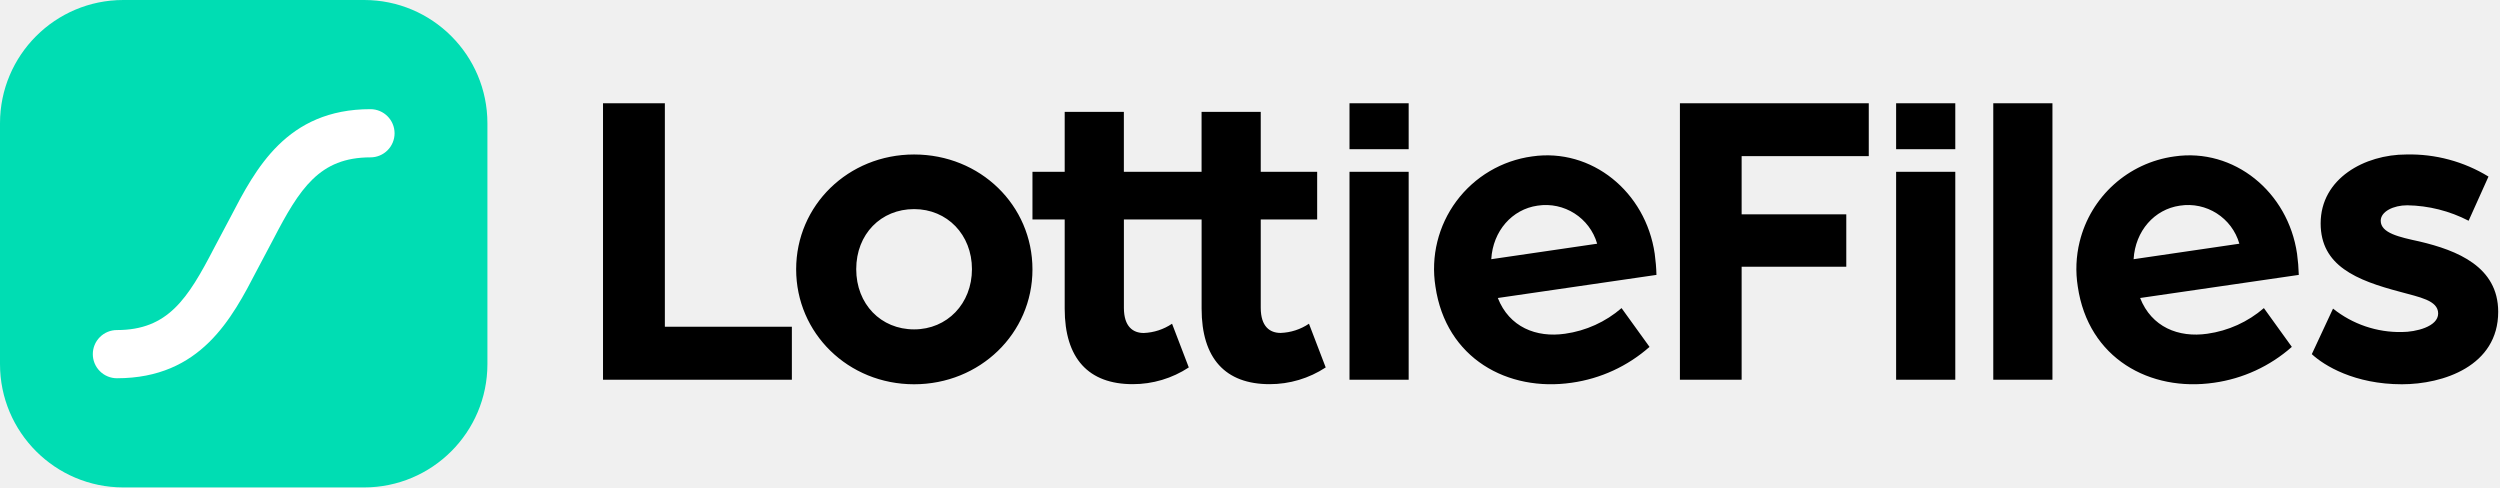
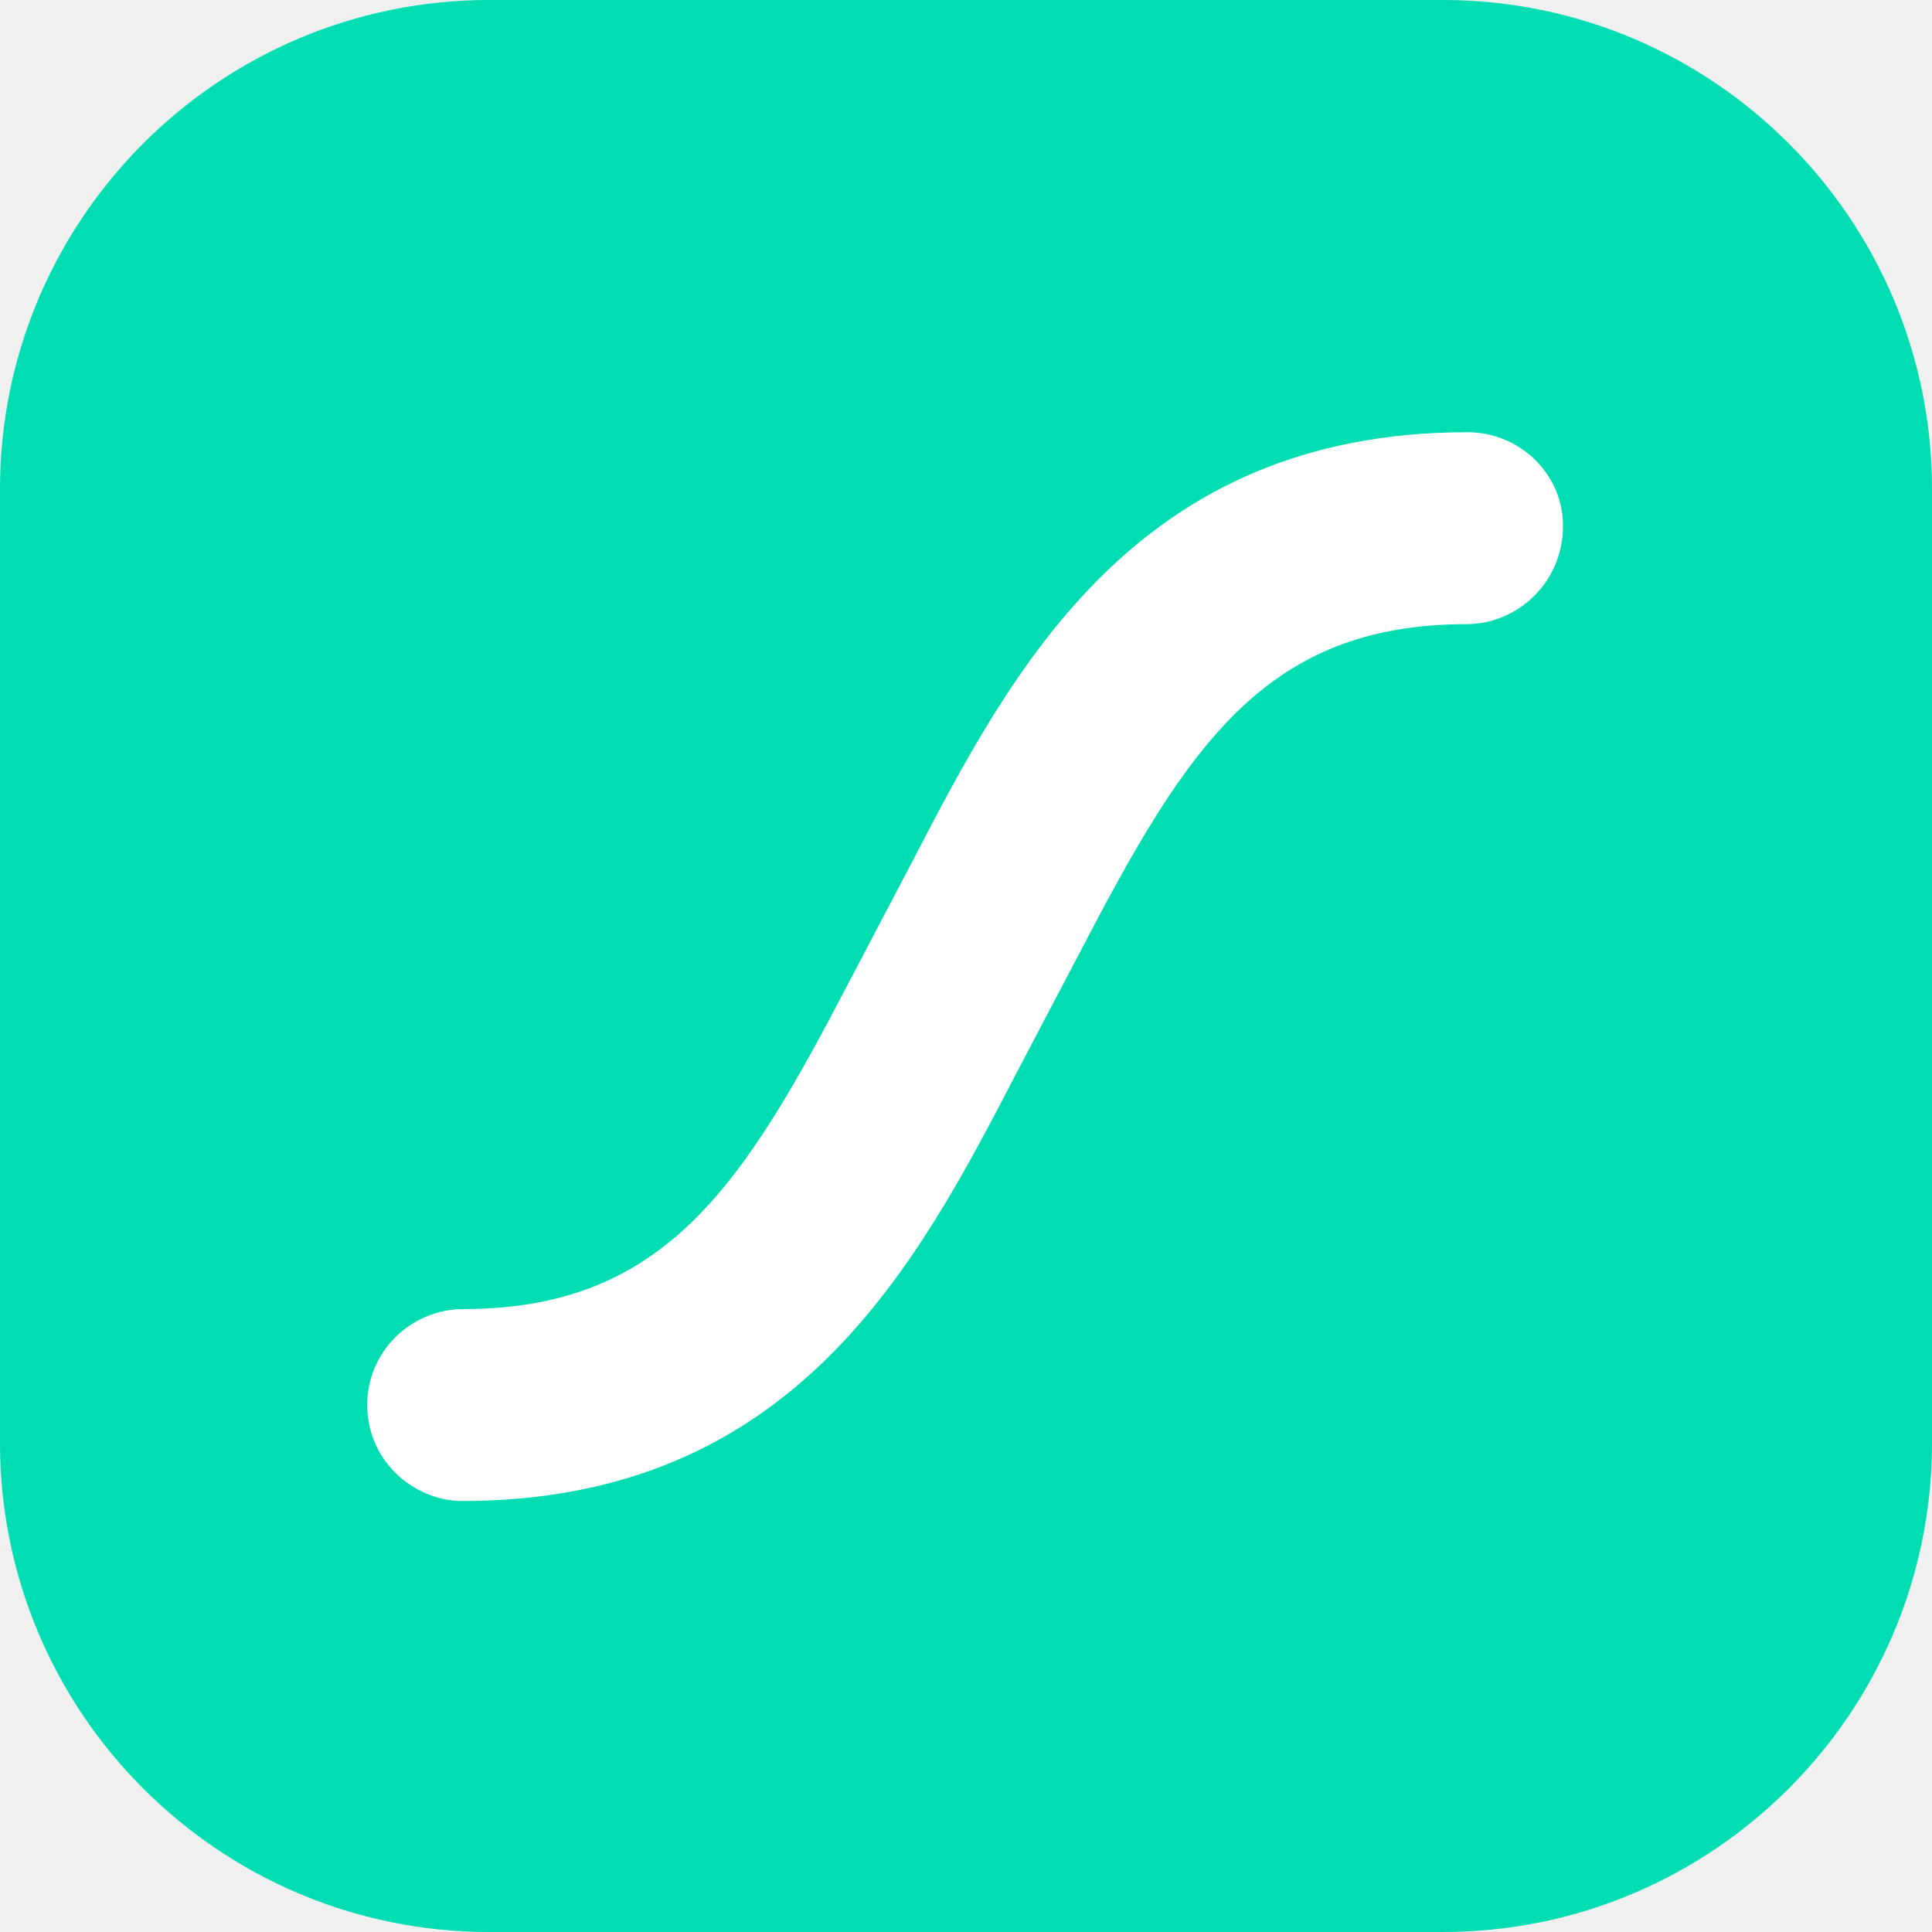
- <svg xmlns="http://www.w3.org/2000/svg" width="800" height="156" fill="none">
-   <path d="M625.692 54.971h-18.934v66.549h18.934V54.971zM625.692 33.038h-18.934v14.715h18.934V33.038zM212.755 33.038h-19.791v88.482h60.433v-16.964h-40.642V33.038zM292.509 49.435c-21.066 0-37.74 16.257-37.74 36.744s16.674 36.787 37.74 36.787c21.065 0 37.879-16.257 37.879-36.755s-16.685-36.776-37.879-36.776zm0 55.968c-10.603 0-18.517-8.054-18.517-19.278 0-11.223 7.914-19.212 18.517-19.212 10.602 0 18.516 8.192 18.516 19.213 0 11.02-7.914 19.277-18.516 19.277zM409.799 106.538c-3.395 0-6.361-1.981-6.361-8.053V70.221h18.056v-15.25h-18.056V35.79h-18.935v19.18h-24.867v-19.18h-18.935v19.18h-10.313v15.251h10.313v28.54c0 15.969 7.637 24.172 21.762 24.172a32.534 32.534 0 0 0 17.949-5.355l-5.355-13.986a17.368 17.368 0 0 1-9.049 2.966c-3.395 0-6.362-1.981-6.362-8.053V70.222h24.868v28.54c0 15.969 7.625 24.172 21.762 24.172a32.572 32.572 0 0 0 17.949-5.355l-5.355-13.986a17.316 17.316 0 0 1-9.071 2.945zM529.51 81.2c-2.891-19.867-20.209-33.918-39.24-31.144a36.279 36.279 0 0 0-24.217 14.31 36.287 36.287 0 0 0-6.712 27.318c3.353 23.079 23.197 33.767 43.609 30.79a47.624 47.624 0 0 0 24.9-11.47l-8.953-12.413a35.097 35.097 0 0 1-18.078 8.204c-9.231 1.339-17.874-2.142-21.515-11.438l50.763-7.39a61.092 61.092 0 0 0-.557-6.768zm-52.305 1.745c.535-9.071 6.682-15.968 14.789-17.135a17.135 17.135 0 0 1 19.096 12.176l-33.885 4.959zM735.057 81.2c-2.891-19.867-20.219-33.918-39.239-31.144a36.27 36.27 0 0 0-30.331 27.291 36.279 36.279 0 0 0-.599 14.337c3.353 23.079 23.187 33.767 43.61 30.79a47.586 47.586 0 0 0 24.888-11.47l-8.942-12.413a35.128 35.128 0 0 1-18.088 8.204c-9.232 1.339-17.874-2.142-21.515-11.438l50.773-7.39a64.158 64.158 0 0 0-.557-6.768zm-52.305 1.745c.536-9.071 6.672-15.968 14.79-17.135a17.072 17.072 0 0 1 19.052 12.176l-33.842 4.959zM656.782 33.038h-18.935v88.472h18.935V33.038zM774.265 77.28c-6.5-1.414-12.434-2.689-12.434-6.64 0-2.967 4.102-4.948 8.482-4.948a44.255 44.255 0 0 1 19.642 4.948l6.361-14.137a48.193 48.193 0 0 0-26.292-7.068c-13.28 0-27.416 7.636-27.416 22.05 0 13.57 11.448 18.207 25.445 21.901 6.073 1.703 12.156 2.689 12.156 6.93 0 4.24-7.208 5.933-11.599 5.933a34.2 34.2 0 0 1-22.04-7.497l-6.79 14.576c3.963 3.673 13.709 9.638 28.83 9.638 13.152 0 30.812-5.794 30.812-23.186 0-14.447-13.098-19.652-25.157-22.5zM450.774 54.971h-18.935v66.549h18.935V54.971zM450.774 33.038h-18.935v14.715h18.935V33.038zM537.574 121.52h19.749V85.365h33.488V68.583h-33.488V49.97h40.685V33.038h-60.434v88.482z" fill="#000" />
-   <path d="M116.509 0H39.465C17.669 0 0 17.669 0 39.465v77.044c0 21.795 17.669 39.464 39.465 39.464h77.044c21.795 0 39.464-17.669 39.464-39.464V39.465C155.973 17.669 138.304 0 116.509 0z" fill="#00DDB3" />
-   <path d="M118.543 34.934c-26.848 0-36.797 19.17-44.797 34.57l-5.227 9.853c-8.47 16.332-14.8 26.26-31.11 26.26a7.702 7.702 0 0 0-5.453 2.258 7.708 7.708 0 0 0 .003 10.902 7.725 7.725 0 0 0 5.45 2.262c26.859 0 36.808-19.171 44.808-34.57l5.216-9.853c8.481-16.333 14.811-26.26 31.11-26.26a7.705 7.705 0 0 0 5.46-2.255 7.71 7.71 0 0 0 2.262-5.456 7.725 7.725 0 0 0-7.722-7.71z" fill="#fff" />
+ <svg xmlns="http://www.w3.org/2000/svg" version="1.1" id="Layer_1" x="0px" y="0px" viewBox="0 0 156 156" style="enable-background:new 0 0 156 156;" xml:space="preserve">
+   <style type="text/css">
+ 	.st0{fill:#00DDB3;}
+ 	.st1{fill:#FFFFFF;}
+ </style>
+   <path class="st0" d="M116.5,0h-77C17.7,0,0,17.7,0,39.5v77C0,138.3,17.7,156,39.5,156h77c21.8,0,39.5-17.7,39.5-39.5v-77  C156,17.7,138.3,0,116.5,0z" />
+   <path class="st1" d="M118.5,34.9c-26.8,0-36.8,19.2-44.8,34.6l-5.2,9.9c-8.5,16.3-14.8,26.3-31.1,26.3c-2,0-4,0.8-5.5,2.3  c-3,3-3,7.9,0,10.9l0,0c1.4,1.4,3.4,2.3,5.4,2.3c26.9,0,36.8-19.2,44.8-34.6l5.2-9.9c8.5-16.3,14.8-26.3,31.1-26.3  c2,0,4-0.8,5.5-2.3c1.4-1.4,2.3-3.4,2.3-5.5C126.3,38.4,122.8,34.9,118.5,34.9L118.5,34.9z" />
</svg>
